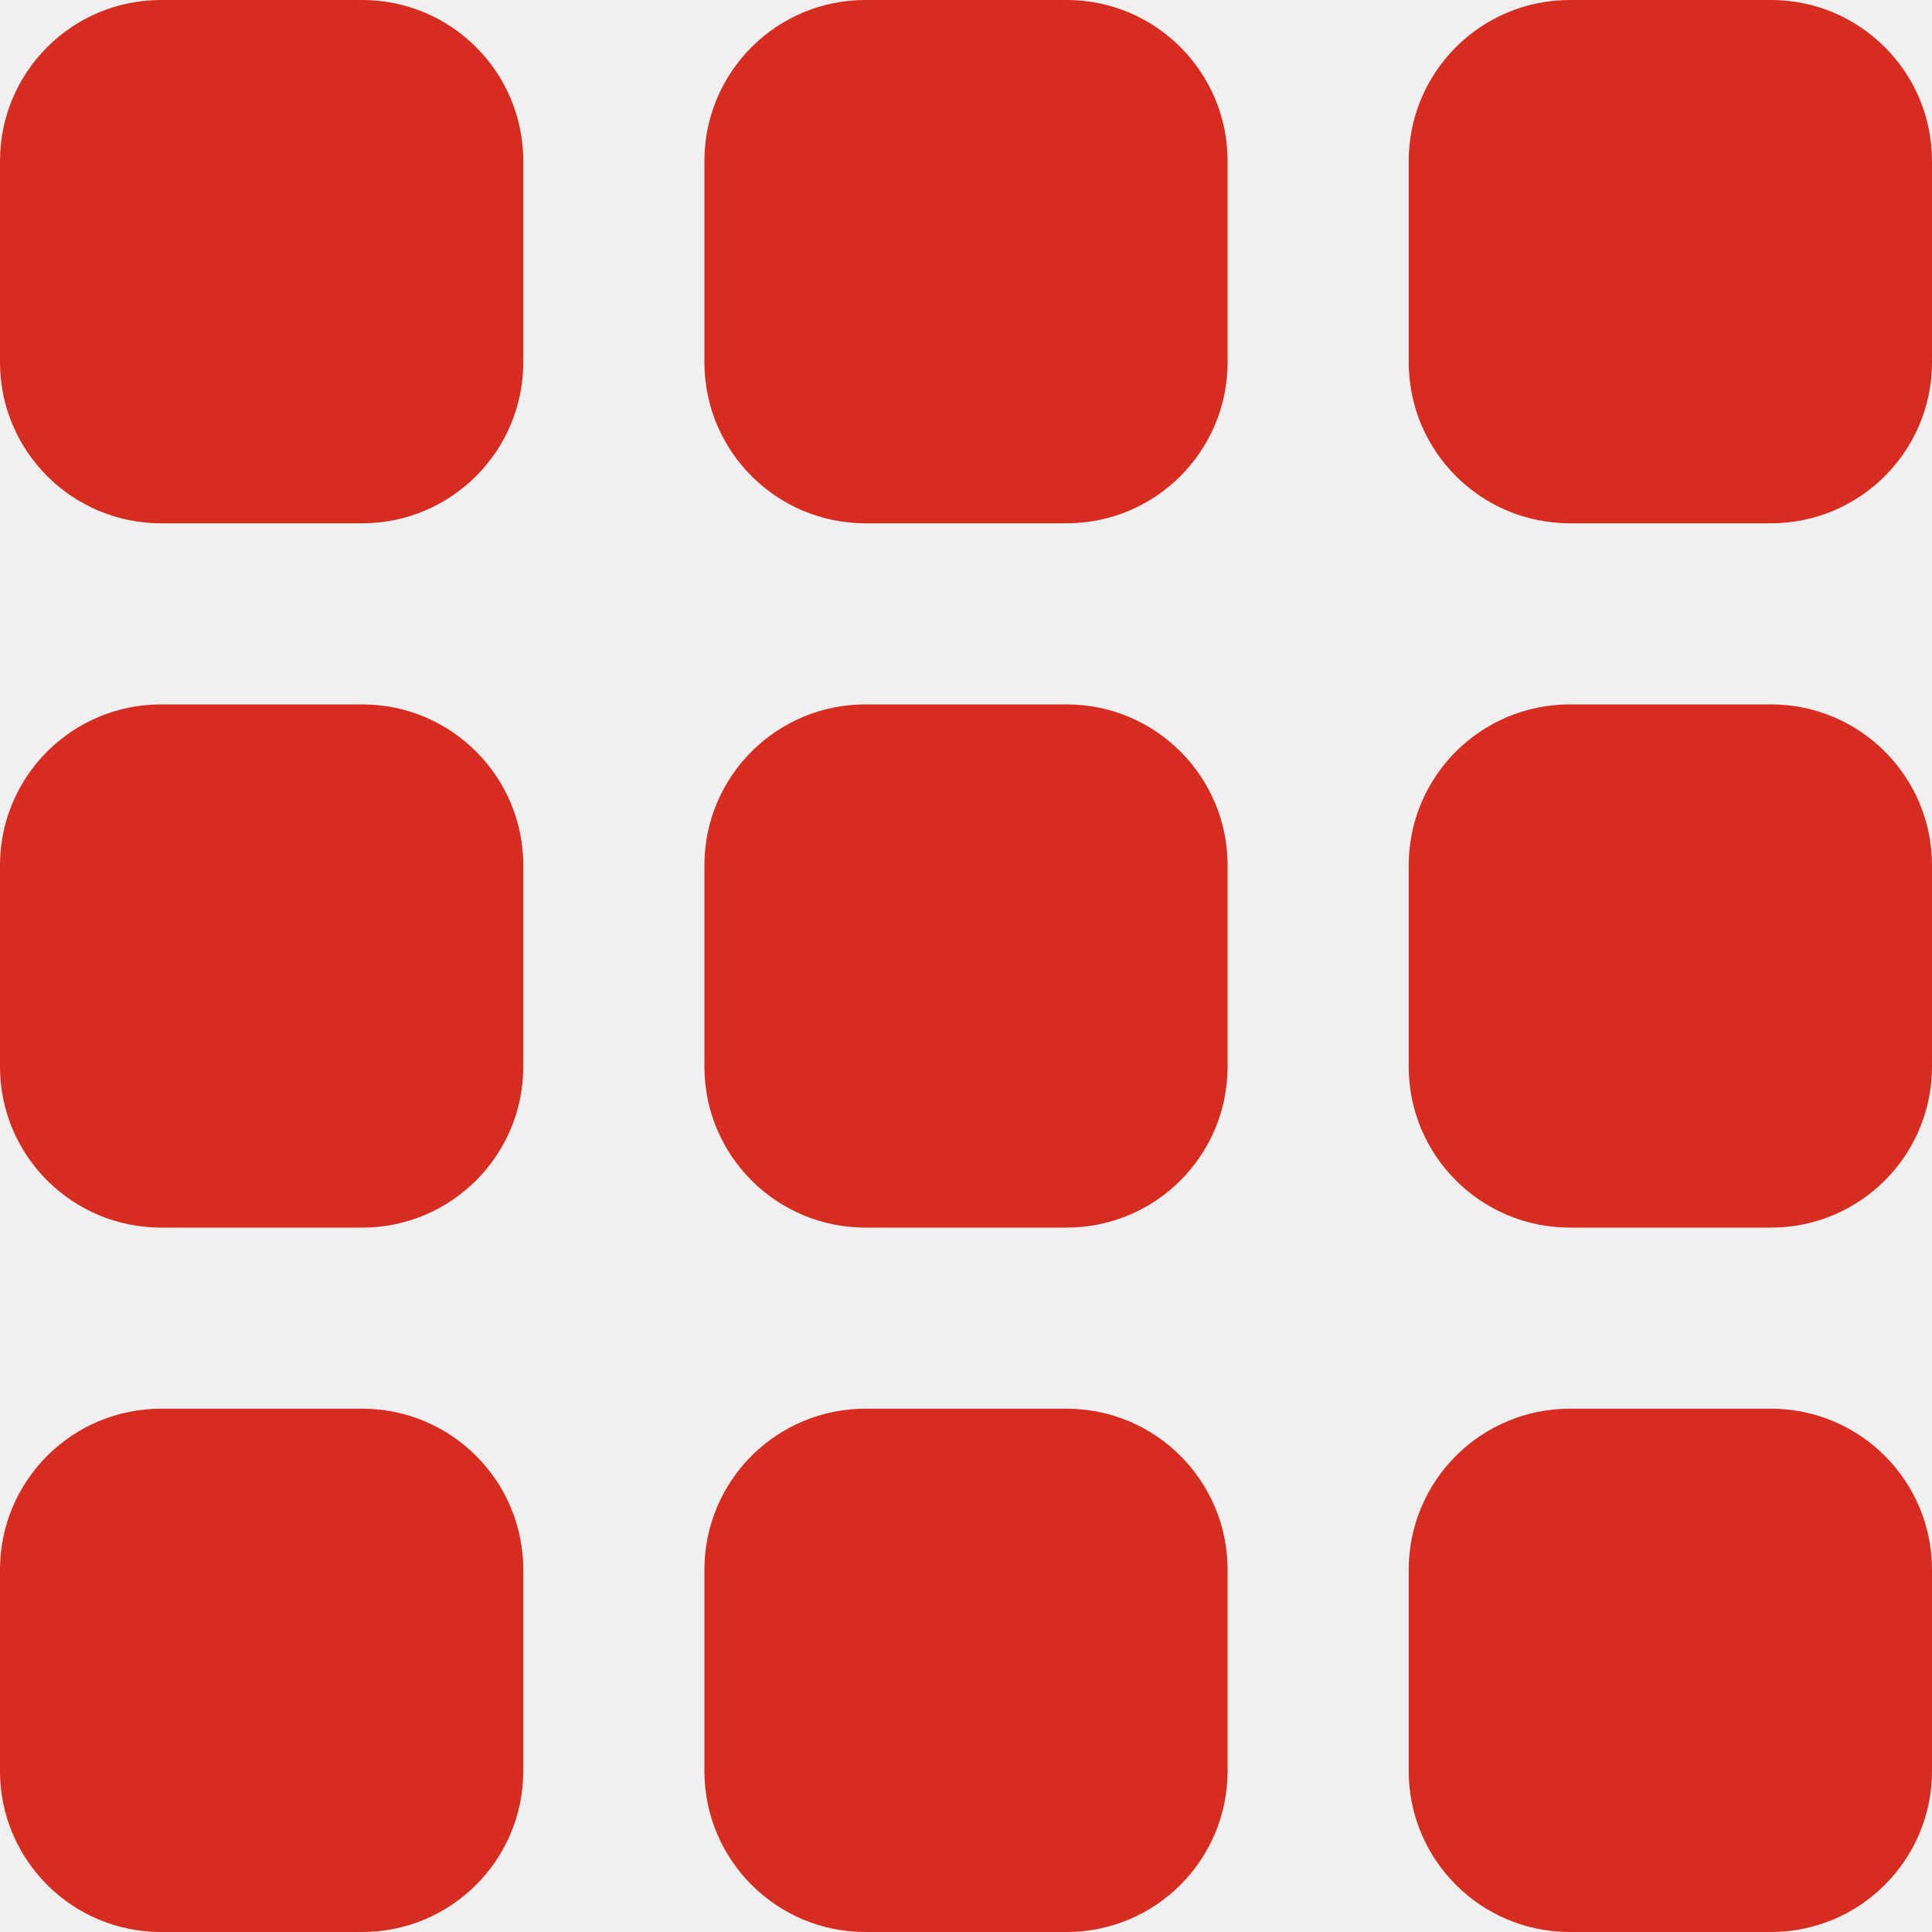
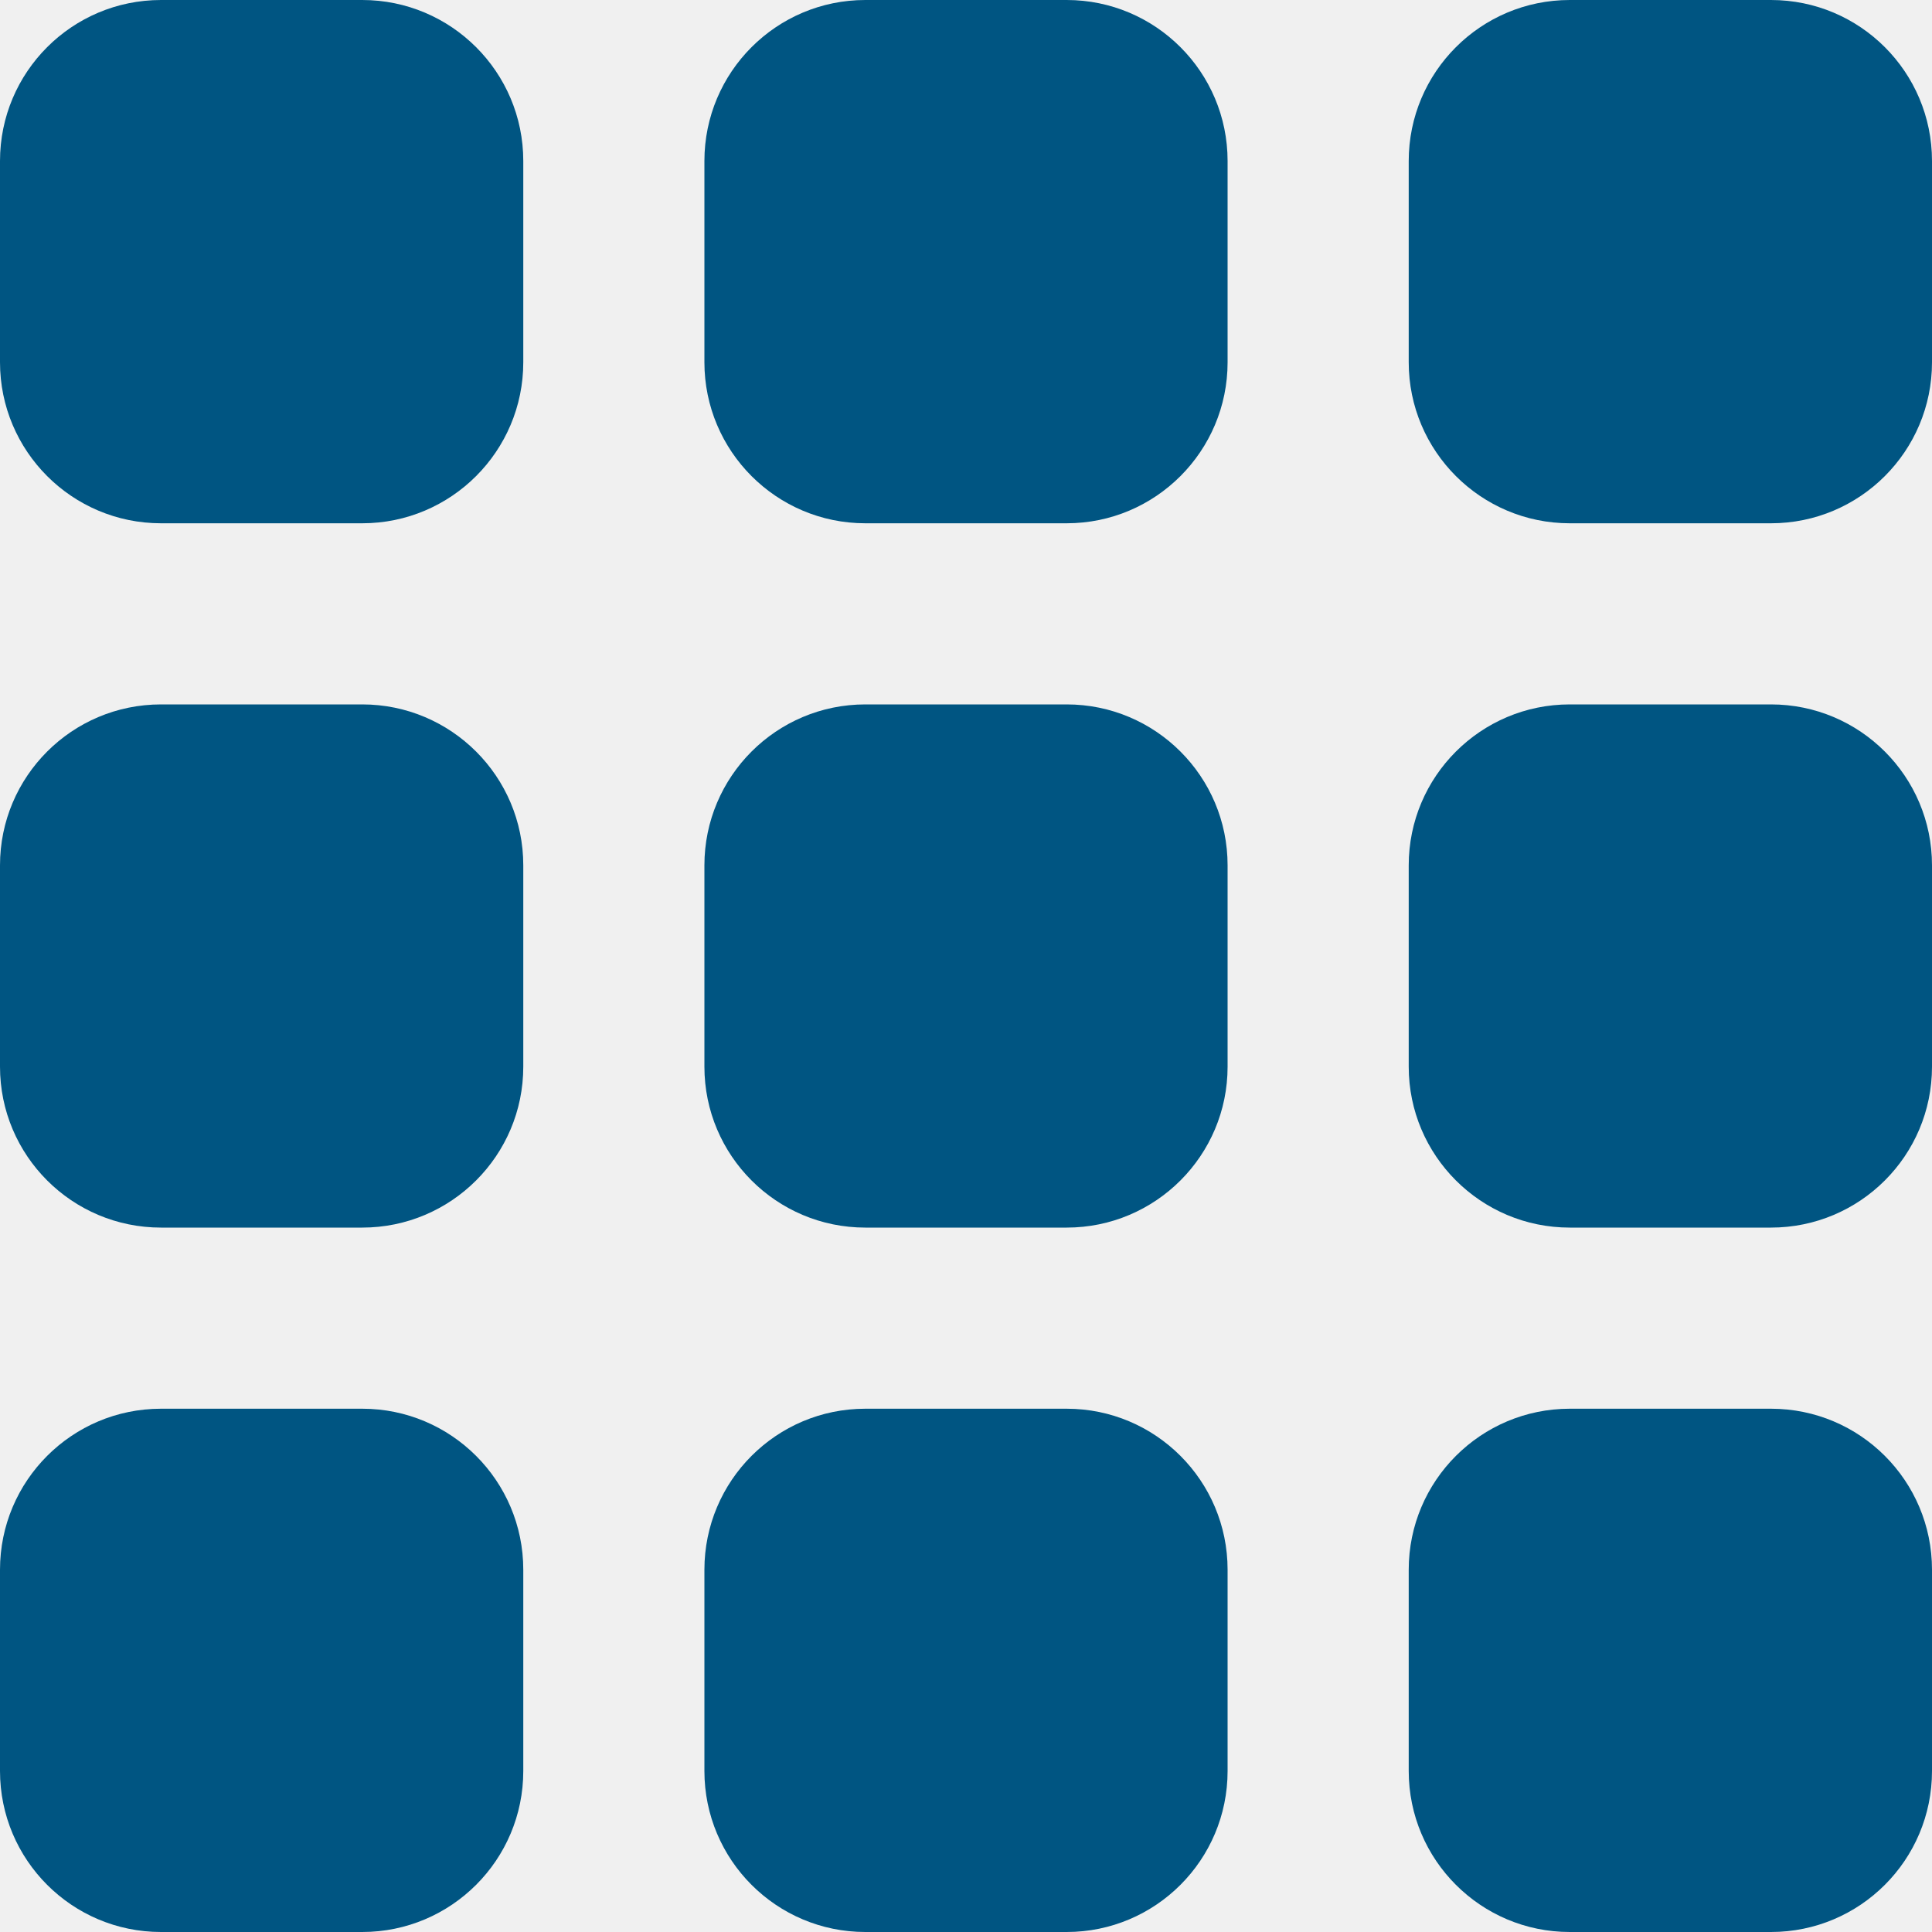
<svg xmlns="http://www.w3.org/2000/svg" width="20" height="20" viewBox="0 0 20 20" fill="none">
  <g clip-path="url(#clip0_124_2)">
-     <path d="M1.667 14.583H3.75C4.67 14.583 5.417 15.329 5.417 16.25V18.333C5.417 19.254 4.67 20 3.75 20H1.667C0.746 20 0 19.254 0 18.333V16.25C0 15.329 0.746 14.583 1.667 14.583Z" fill="#D62D20" />
-     <path d="M16.25 14.583H18.333C19.254 14.583 20 15.329 20 16.25V18.333C20 19.254 19.254 20 18.333 20H16.25C15.33 20 14.583 19.254 14.583 18.333V16.25C14.583 15.329 15.33 14.583 16.25 14.583Z" fill="#D62D20" />
-     <path d="M1.667 7.292H3.75C4.67 7.292 5.417 8.038 5.417 8.958V11.042C5.417 11.962 4.67 12.708 3.75 12.708H1.667C0.746 12.708 0 11.962 0 11.042V8.958C0 8.038 0.746 7.292 1.667 7.292Z" fill="#D62D20" />
-     <path d="M16.25 7.292H18.333C19.254 7.292 20 8.038 20 8.958V11.042C20 11.962 19.254 12.708 18.333 12.708H16.25C15.33 12.708 14.583 11.962 14.583 11.042V8.958C14.583 8.038 15.33 7.292 16.25 7.292Z" fill="#D62D20" />
-     <path d="M1.667 0H3.75C4.67 0 5.417 0.746 5.417 1.667V3.75C5.417 4.67 4.67 5.417 3.75 5.417H1.667C0.746 5.417 0 4.67 0 3.75V1.667C0 0.746 0.746 0 1.667 0Z" fill="#D62D20" />
-     <path d="M8.958 14.583H11.042C11.962 14.583 12.708 15.329 12.708 16.25V18.333C12.708 19.254 11.962 20 11.042 20H8.958C8.038 20 7.292 19.254 7.292 18.333V16.25C7.292 15.329 8.038 14.583 8.958 14.583Z" fill="#D62D20" />
-     <path d="M8.958 7.292H11.042C11.962 7.292 12.708 8.038 12.708 8.958V11.042C12.708 11.962 11.962 12.708 11.042 12.708H8.958C8.038 12.708 7.292 11.962 7.292 11.042V8.958C7.292 8.038 8.038 7.292 8.958 7.292Z" fill="#D62D20" />
-     <path d="M8.958 0H11.042C11.962 0 12.708 0.746 12.708 1.667V3.75C12.708 4.67 11.962 5.417 11.042 5.417H8.958C8.038 5.417 7.292 4.67 7.292 3.75V1.667C7.292 0.746 8.038 0 8.958 0Z" fill="#D62D20" />
-     <path d="M16.25 0H18.333C19.254 0 20 0.746 20 1.667V3.75C20 4.67 19.254 5.417 18.333 5.417H16.25C15.33 5.417 14.583 4.67 14.583 3.75V1.667C14.583 0.746 15.33 0 16.25 0Z" fill="#D62D20" />
+     <path d="M1.667 14.583H3.75C4.67 14.583 5.417 15.329 5.417 16.25V18.333C5.417 19.254 4.67 20 3.75 20H1.667C0.746 20 0 19.254 0 18.333V16.25C0 15.329 0.746 14.583 1.667 14.583Z" fill="#005582" />
+     <path d="M16.25 14.583H18.333C19.254 14.583 20 15.329 20 16.25V18.333C20 19.254 19.254 20 18.333 20H16.25C15.33 20 14.583 19.254 14.583 18.333V16.25C14.583 15.329 15.33 14.583 16.25 14.583Z" fill="#005582" />
+     <path d="M1.667 7.292H3.75C4.67 7.292 5.417 8.038 5.417 8.958V11.042C5.417 11.962 4.67 12.708 3.75 12.708H1.667C0.746 12.708 0 11.962 0 11.042V8.958C0 8.038 0.746 7.292 1.667 7.292Z" fill="#005582" />
+     <path d="M16.25 7.292H18.333C19.254 7.292 20 8.038 20 8.958V11.042C20 11.962 19.254 12.708 18.333 12.708H16.25C15.33 12.708 14.583 11.962 14.583 11.042V8.958C14.583 8.038 15.33 7.292 16.25 7.292Z" fill="#005582" />
+     <path d="M1.667 0H3.75C4.67 0 5.417 0.746 5.417 1.667V3.75C5.417 4.67 4.67 5.417 3.75 5.417H1.667C0.746 5.417 0 4.67 0 3.75V1.667C0 0.746 0.746 0 1.667 0Z" fill="#005582" />
+     <path d="M8.958 14.583H11.042C11.962 14.583 12.708 15.329 12.708 16.25V18.333C12.708 19.254 11.962 20 11.042 20H8.958C8.038 20 7.292 19.254 7.292 18.333V16.25C7.292 15.329 8.038 14.583 8.958 14.583Z" fill="#005582" />
+     <path d="M8.958 7.292H11.042C11.962 7.292 12.708 8.038 12.708 8.958V11.042C12.708 11.962 11.962 12.708 11.042 12.708H8.958C8.038 12.708 7.292 11.962 7.292 11.042V8.958C7.292 8.038 8.038 7.292 8.958 7.292Z" fill="#005582" />
+     <path d="M8.958 0H11.042C11.962 0 12.708 0.746 12.708 1.667V3.75C12.708 4.67 11.962 5.417 11.042 5.417H8.958C8.038 5.417 7.292 4.67 7.292 3.75V1.667C7.292 0.746 8.038 0 8.958 0Z" fill="#005582" />
+     <path d="M16.25 0H18.333C19.254 0 20 0.746 20 1.667V3.75C20 4.67 19.254 5.417 18.333 5.417H16.25C15.33 5.417 14.583 4.67 14.583 3.75V1.667C14.583 0.746 15.33 0 16.25 0Z" fill="#005582" />
  </g>
  <defs>
    <clipPath id="clip0_124_2">
      <rect width="20" height="20" fill="white" />
    </clipPath>
  </defs>
</svg>
